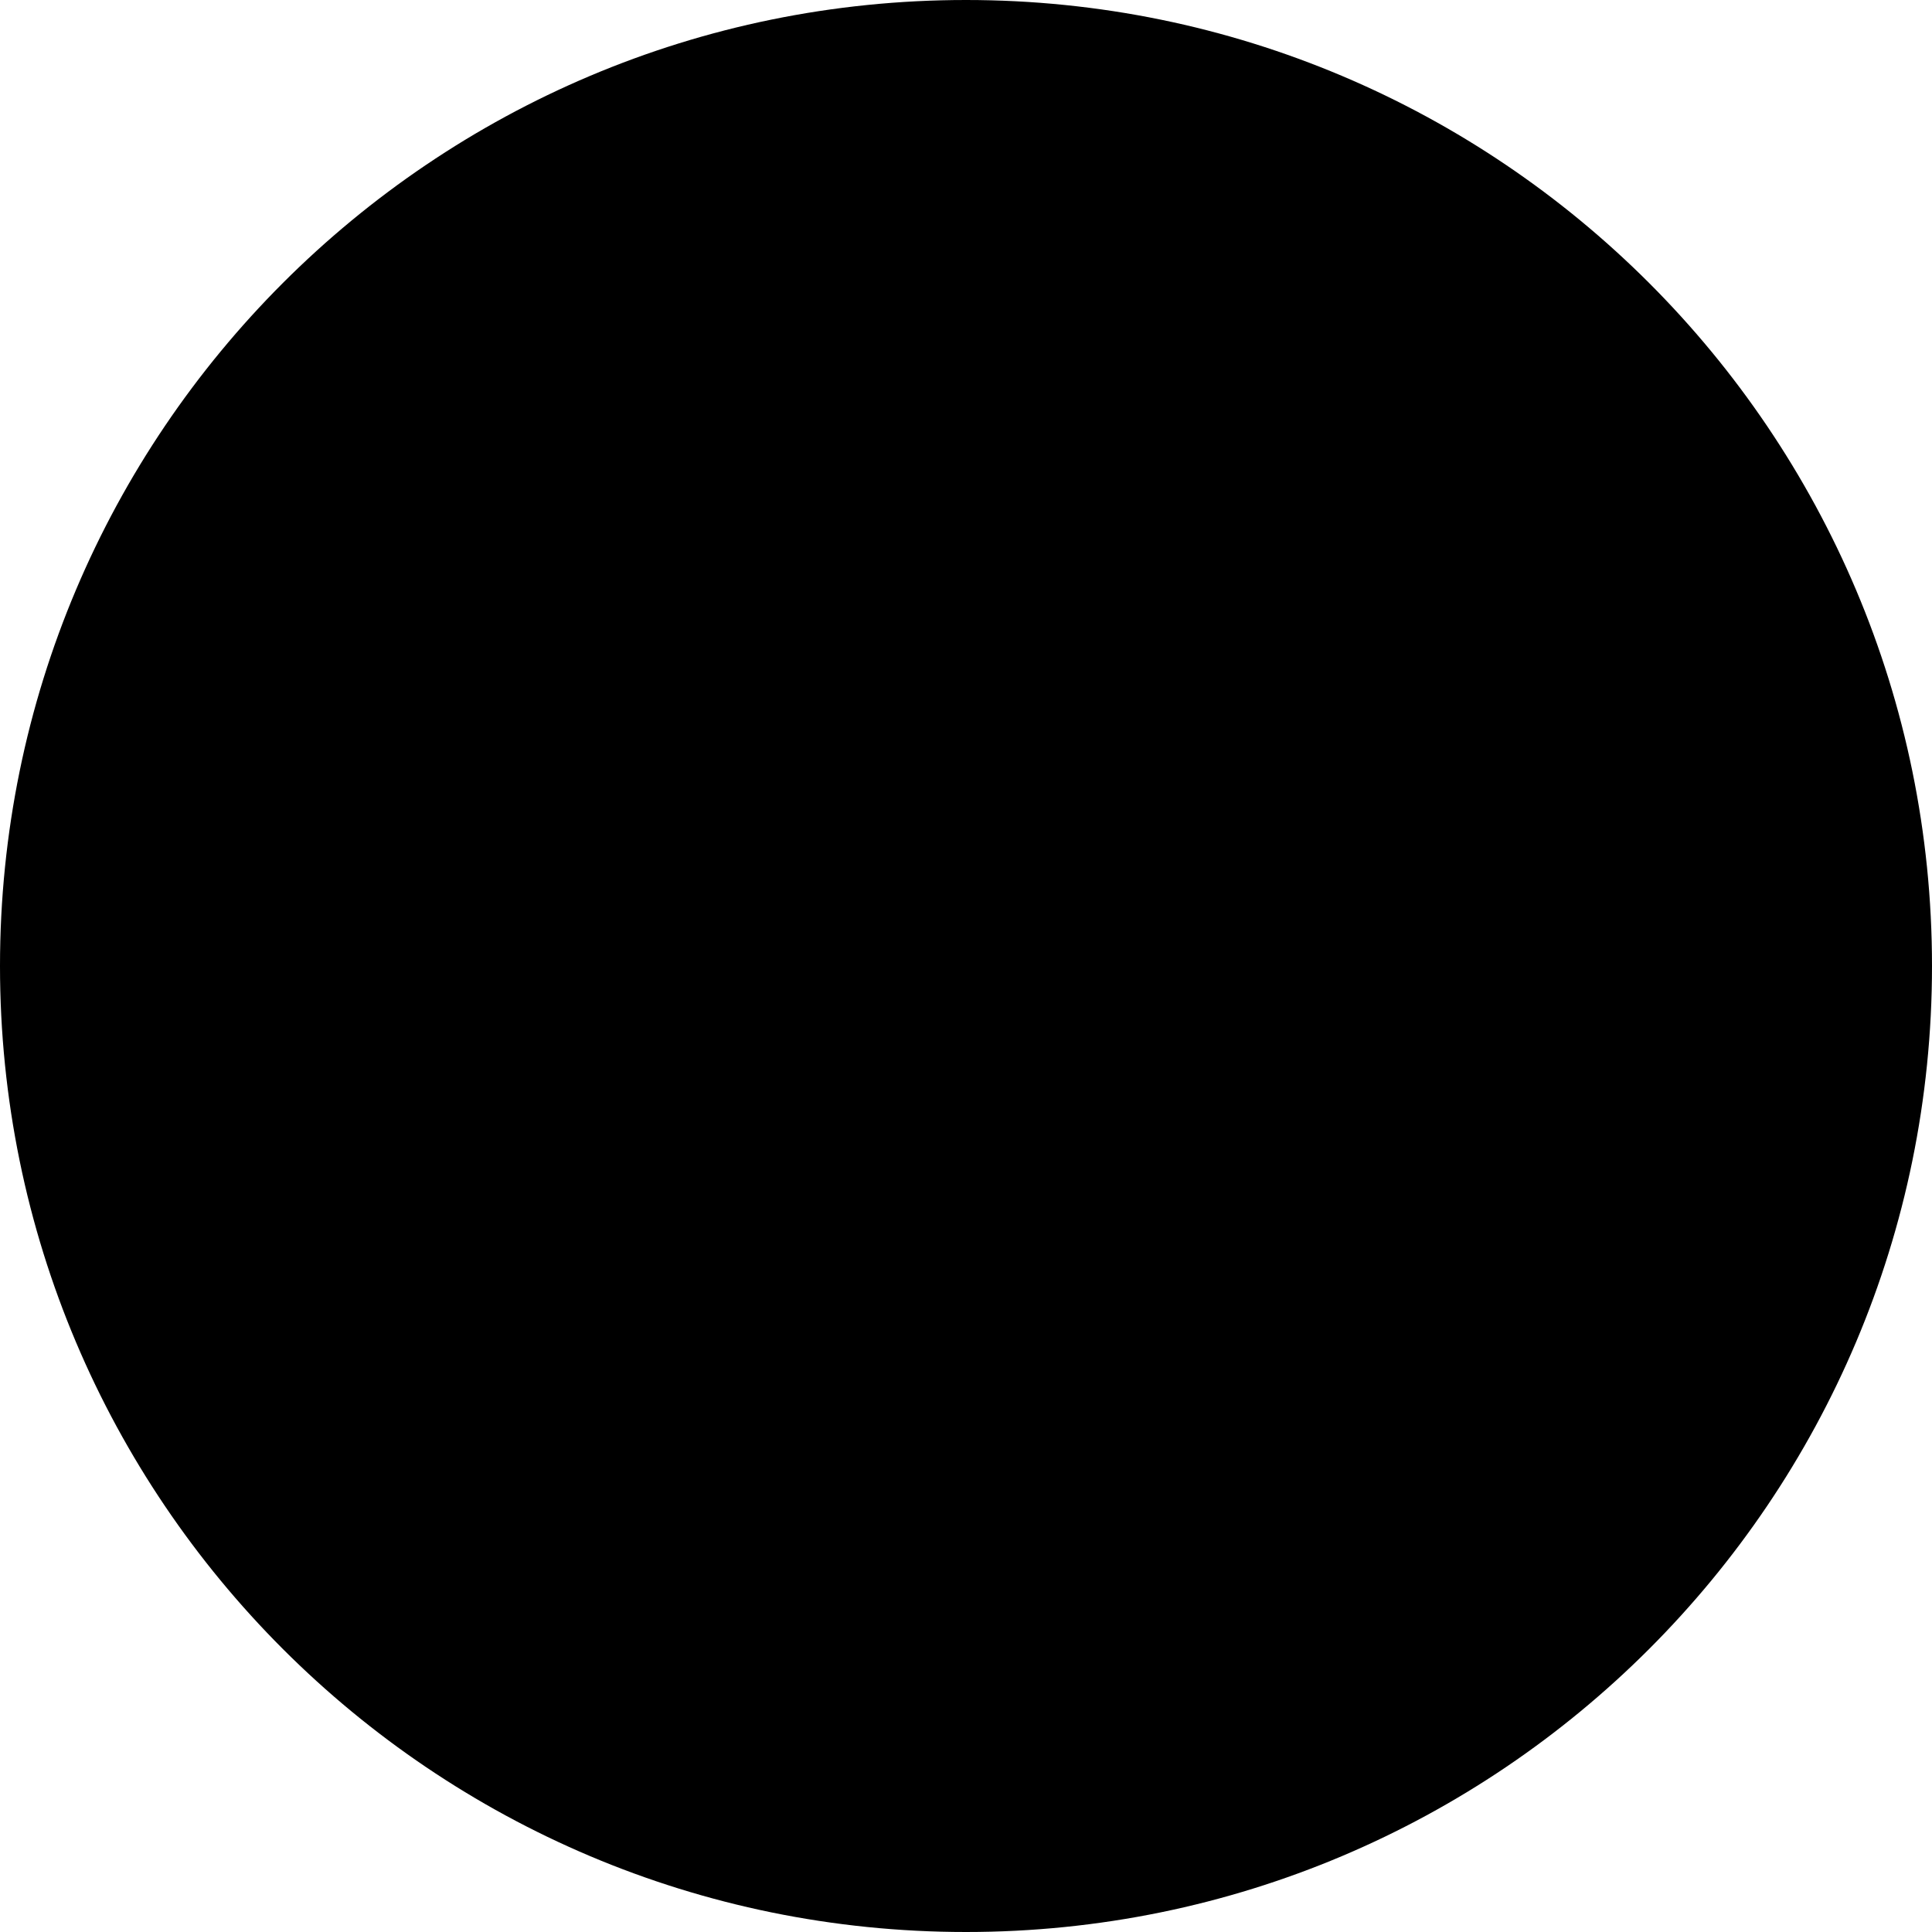
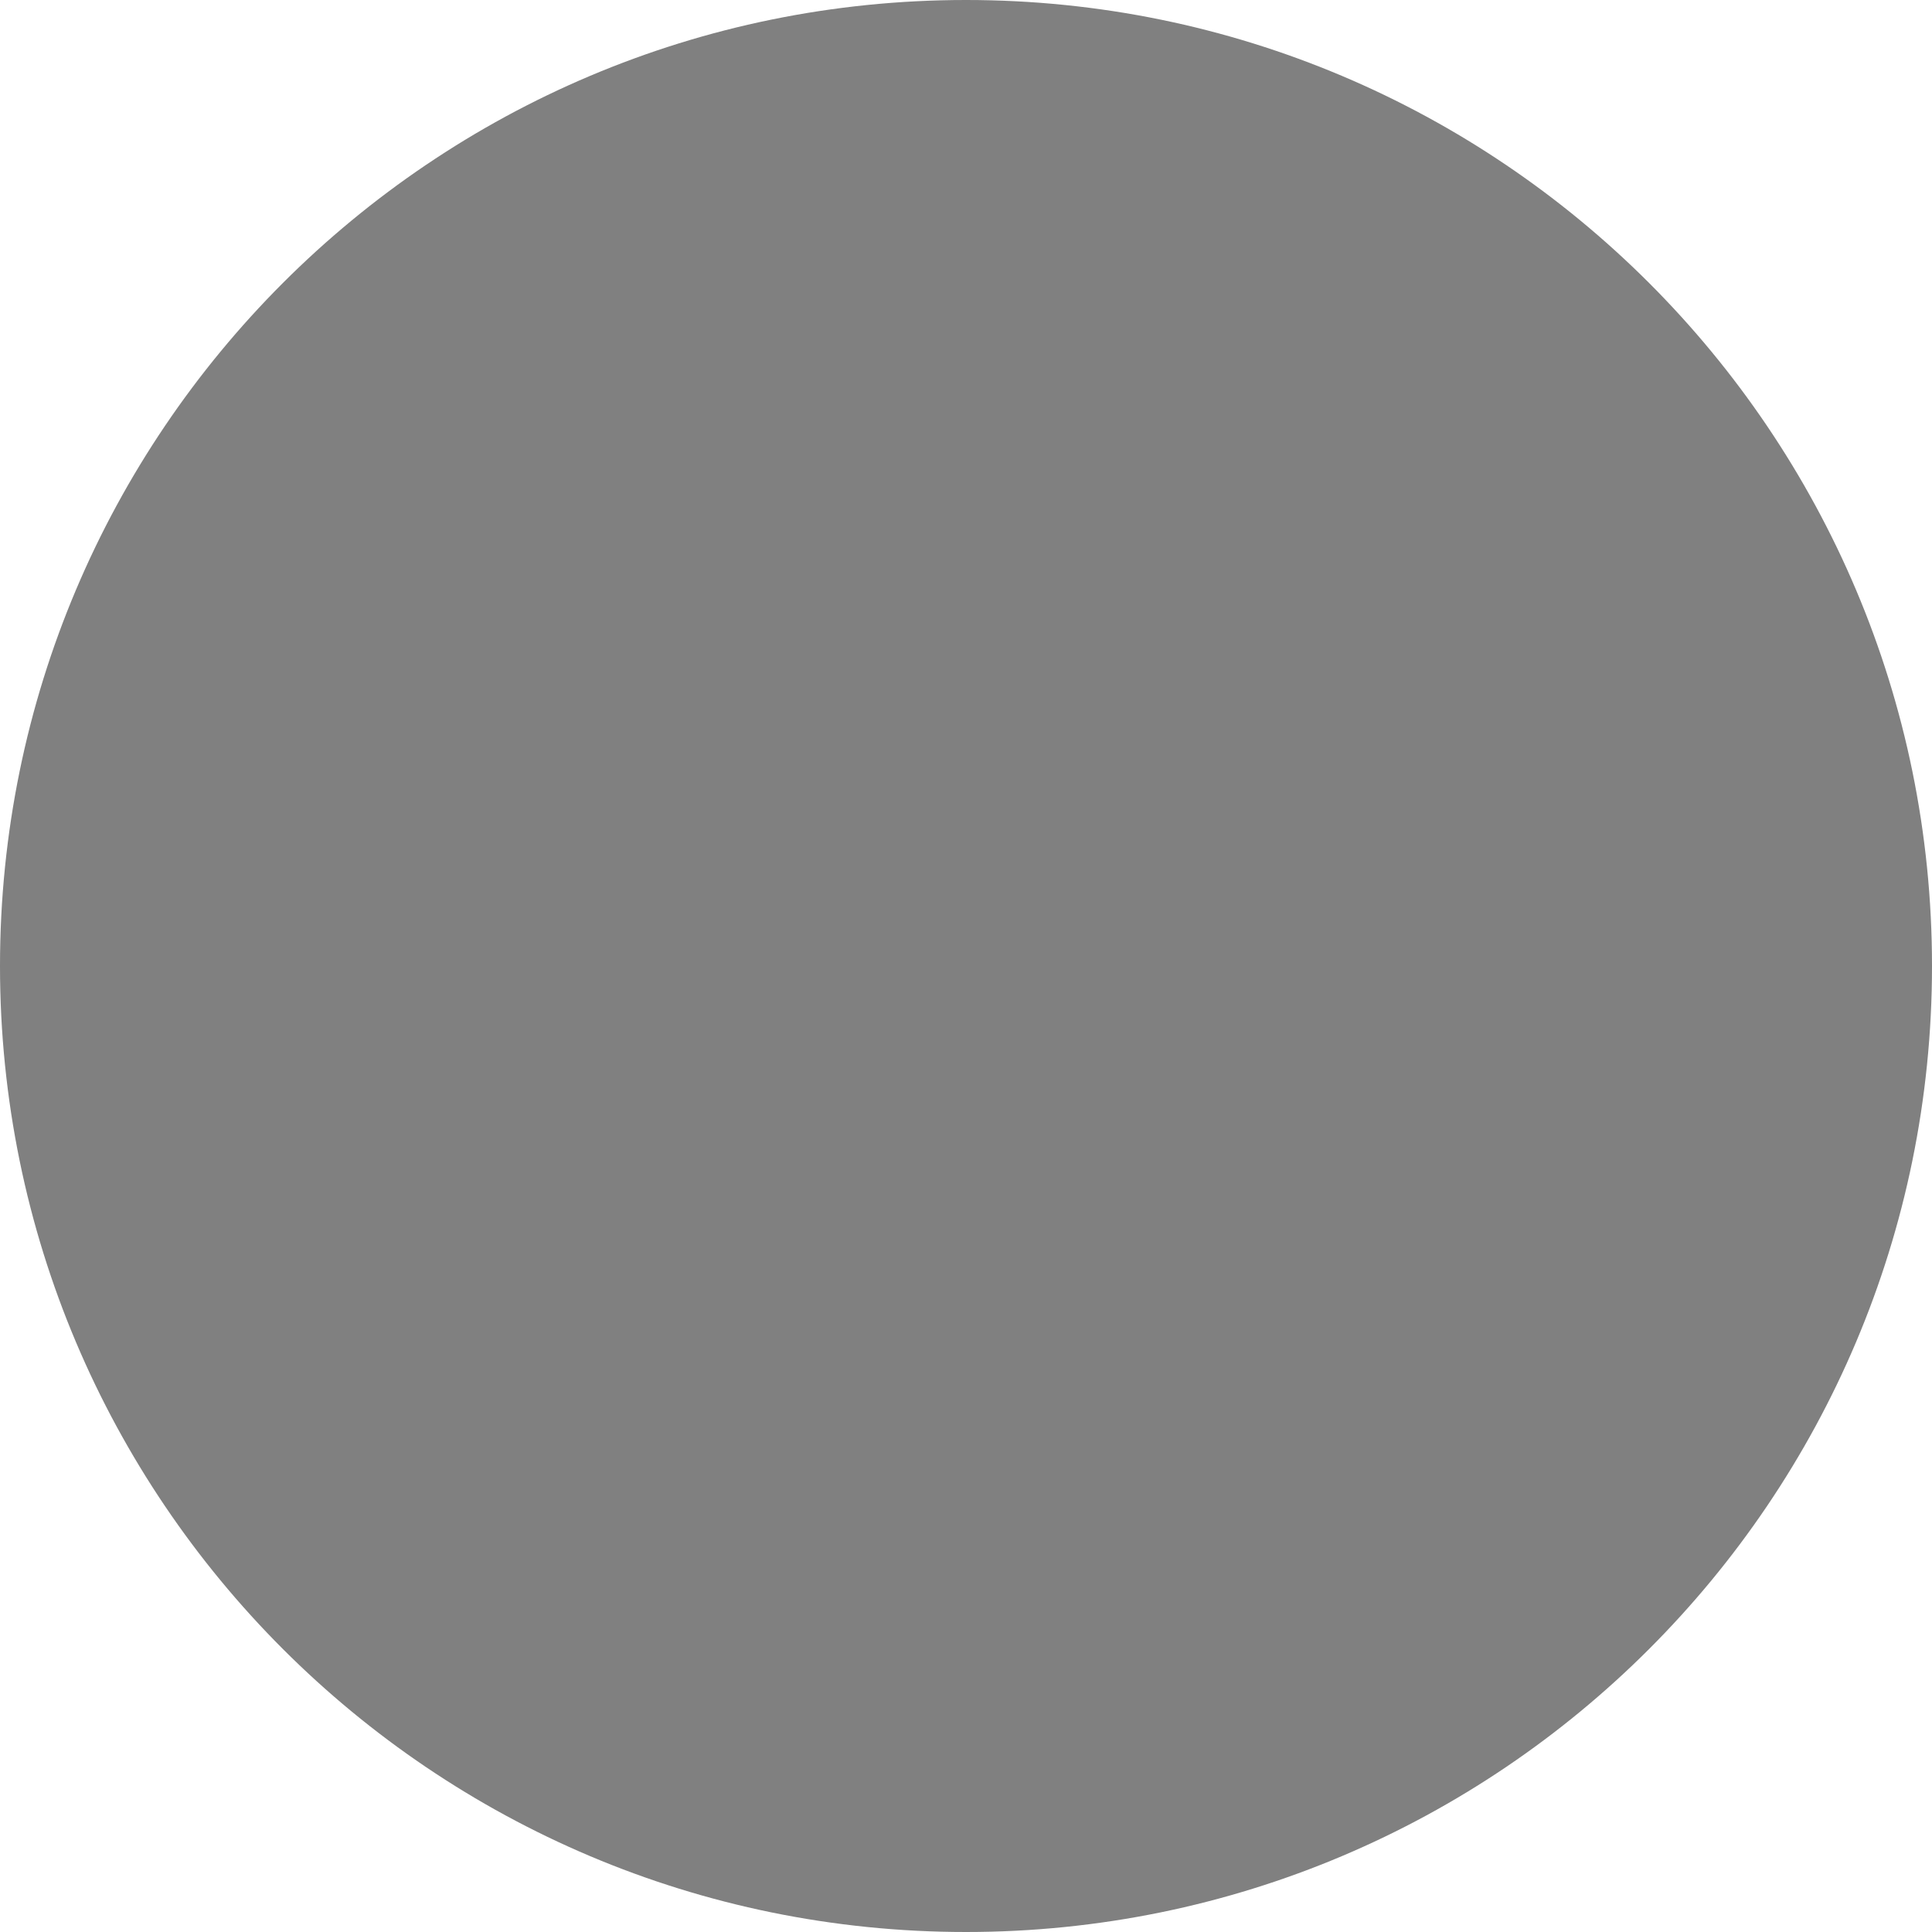
<svg xmlns="http://www.w3.org/2000/svg" width="20px" height="20px" viewBox="0 0 20 20" version="1.1">
  <g id="Material-Design-Icons" stroke="none" stroke-width="1" fill="none" fill-rule="evenodd">
    <g id="Image" transform="translate(-98, -98)">
      <g id="Image/ic_brightness_1" transform="translate(96, 96)">
        <g id="ic_brightness_1">
          <polygon id="Bounds" points="0 0 24 0 24 24 0 24" />
-           <circle id="Icon" fill="#000000" cx="12" cy="12" r="10" />
+           <circle id="Icon" fill="#808080" cx="12" cy="12" r="10" />
        </g>
      </g>
    </g>
  </g>
</svg>
